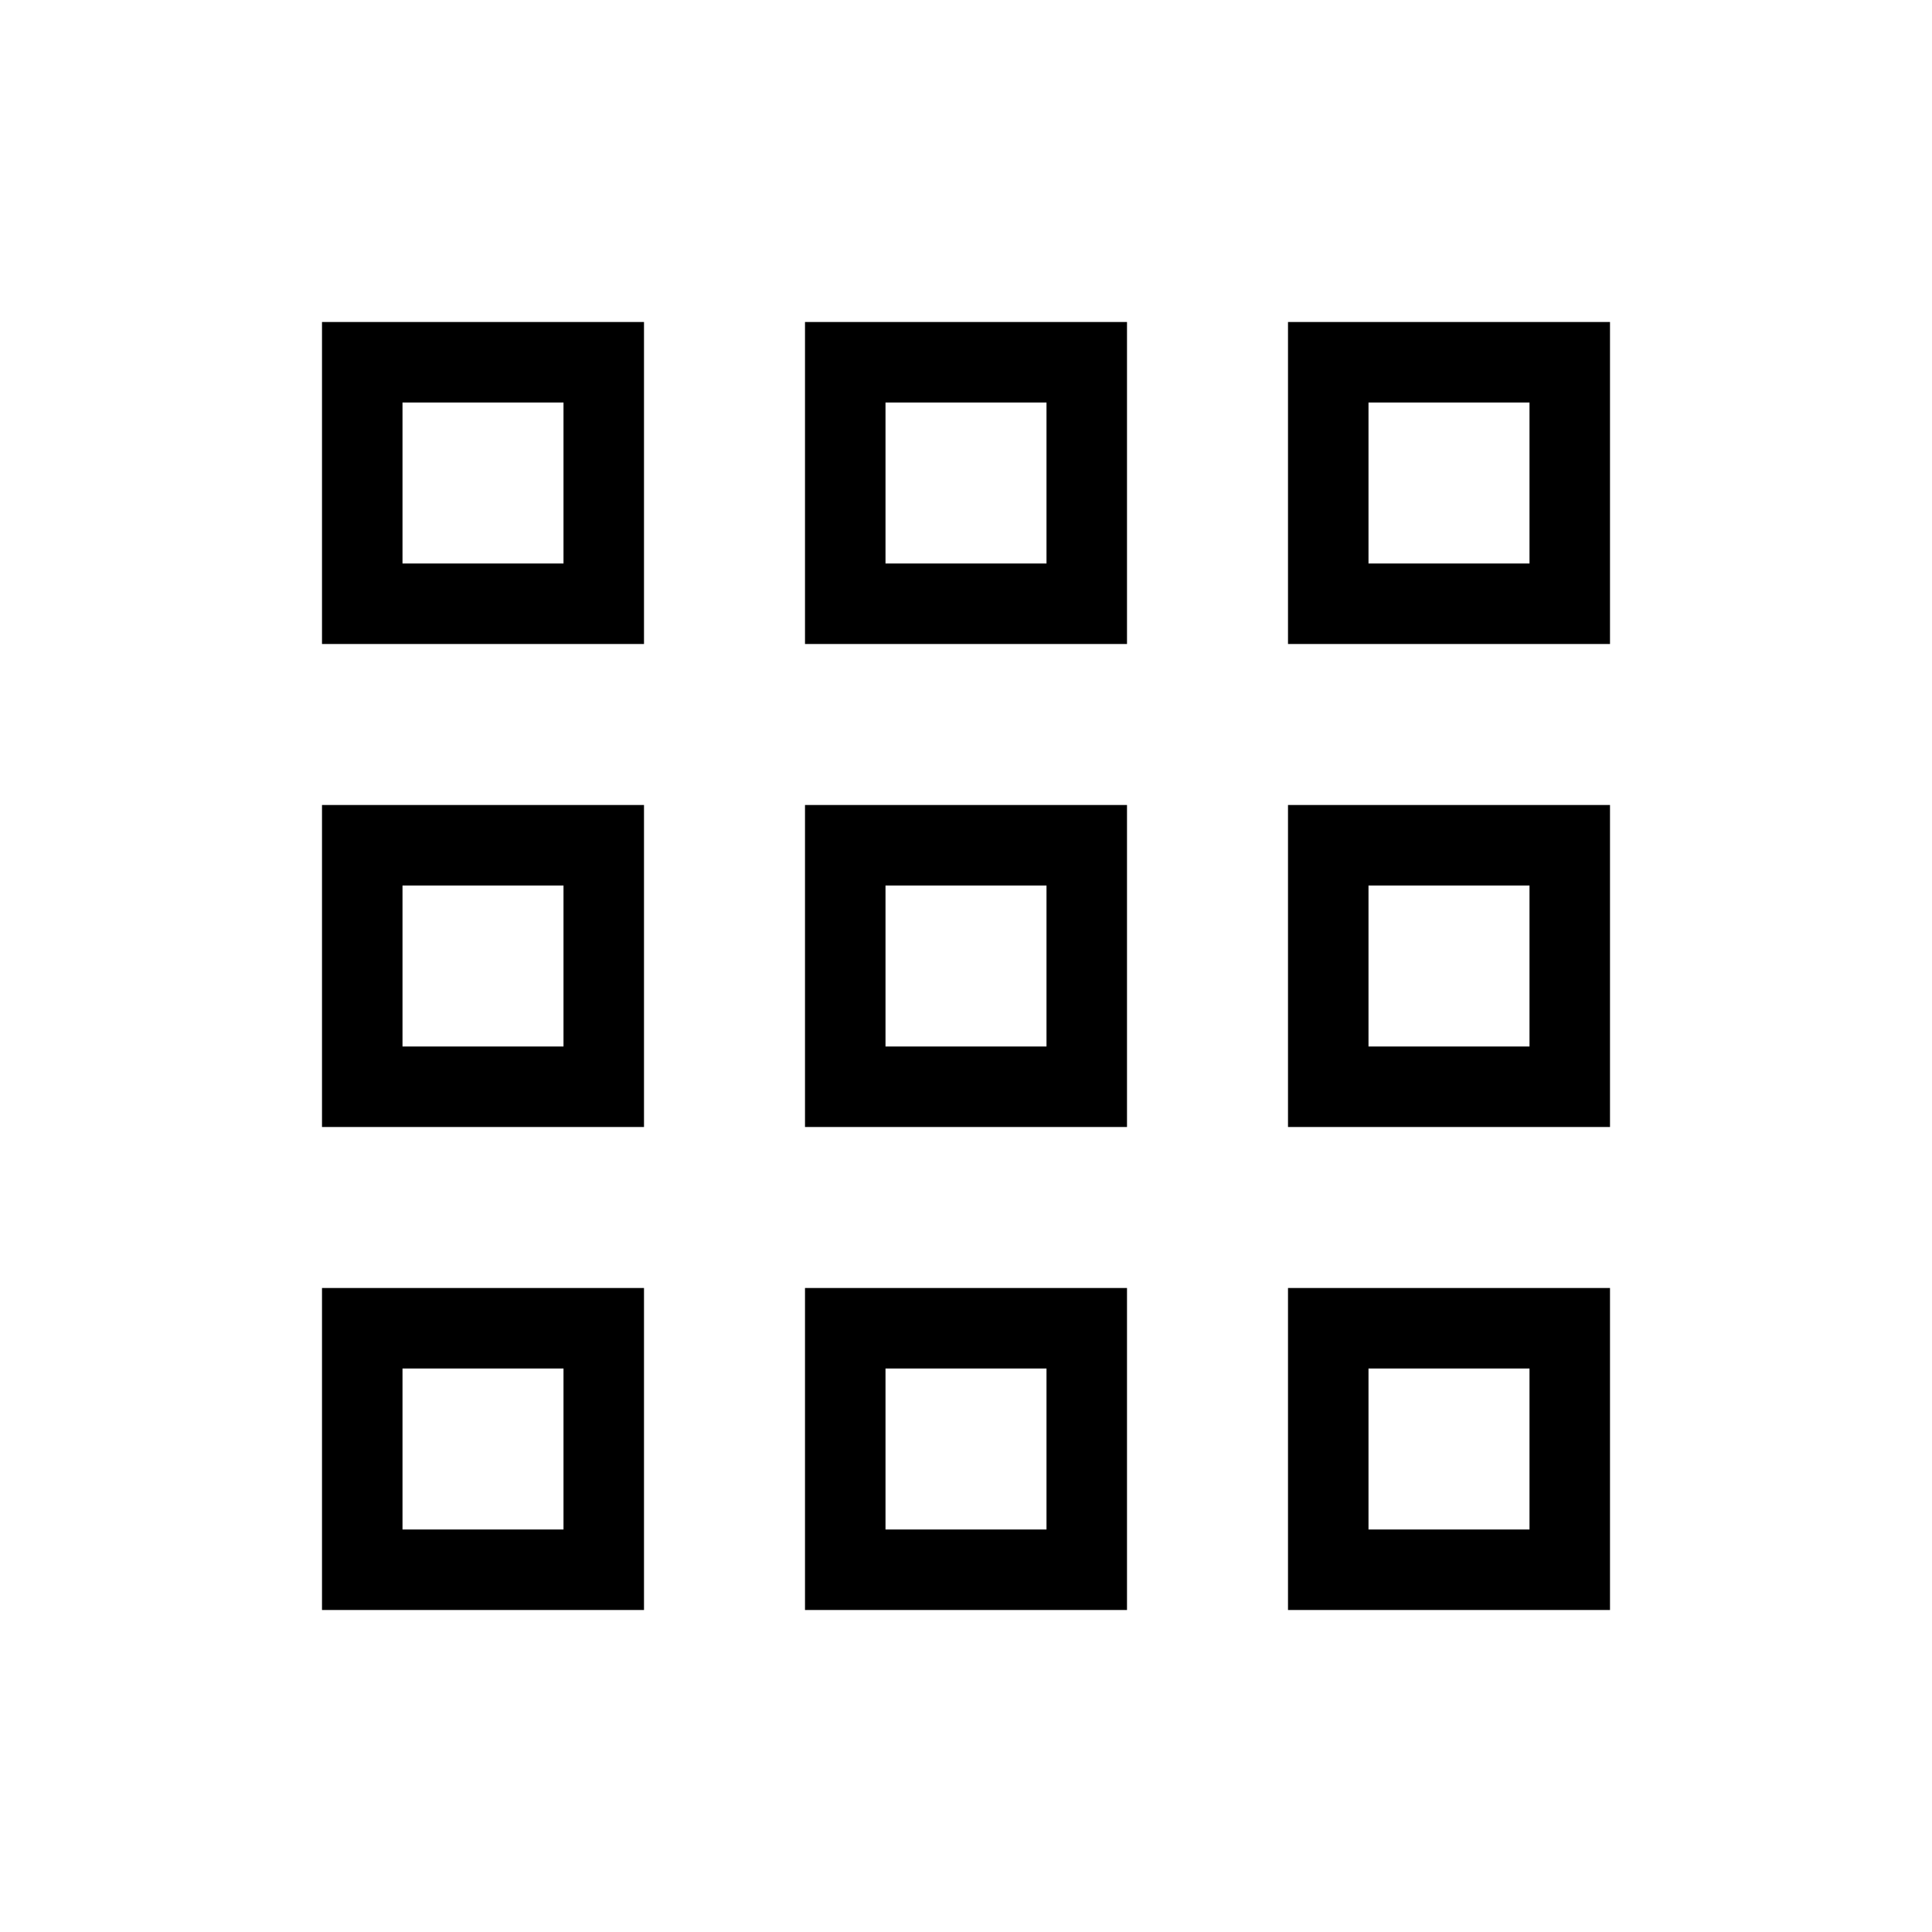
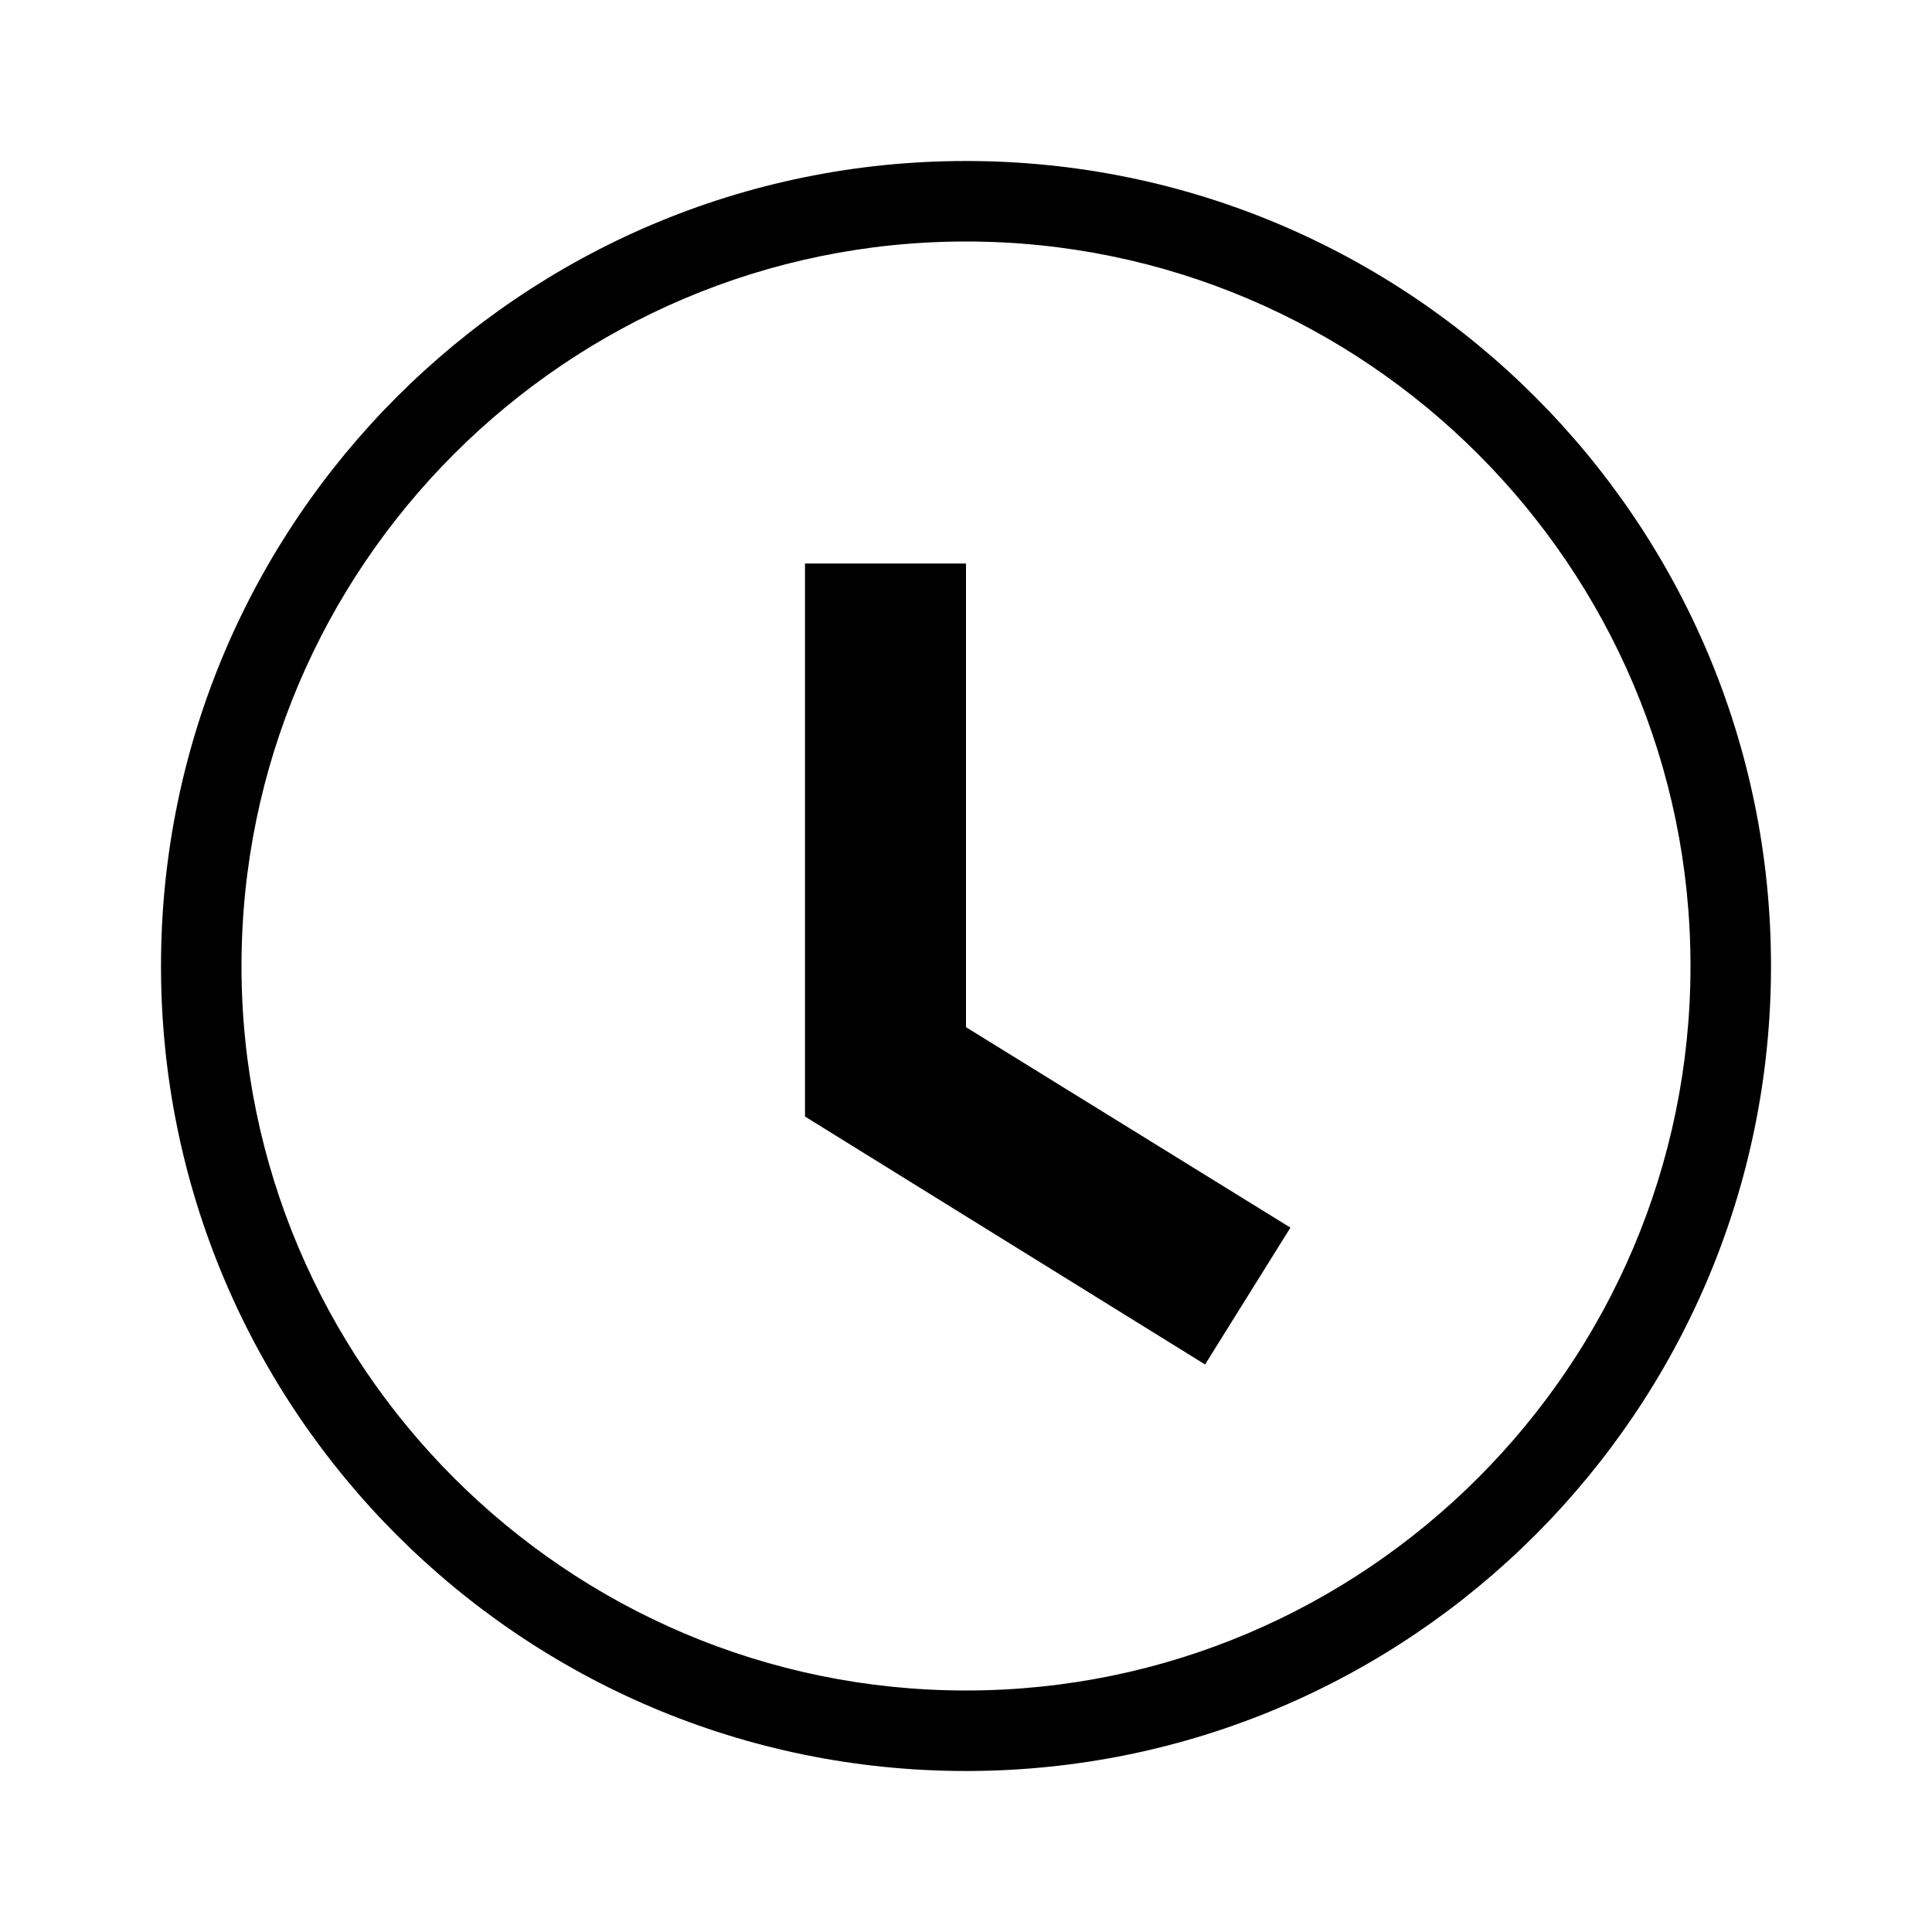
<svg viewBox="0 0 24 24" preserveAspectRatio="xMidYMid meet" focusable="false" class="style-scope yt-icon" style="pointer-events: none; display: block; width: 100%; height: 100%;">
  <g class="style-scope yt-icon">
-     <path d="M16,4v4h4V4H16z M19,7h-2V5h2V7z M16,10v4h4v-4H16z M19,13h-2v-2h2V13z M10,4v4h4V4H10z M13,7h-2V5h2V7z M10,10v4h4v-4H10z M13,13h-2v-2h2V13z M16,16v4h4v-4H16z M19,19h-2v-2h2V19z M10,16v4h4v-4H10z M13,19h-2v-2h2V19z M4,4v4h4V4H4z M7,7H5V5h2V7z M4,10 v4h4v-4H4z M7,13H5v-2h2V13z M4,16v4h4v-4H4z M7,19H5v-2h2V19z" class="style-scope yt-icon" />
+     <path d="M14.97,16.95L10,13.87V7h2v5.76l4.03,2.49L14.97,16.95z M12,3c-4.96,0-9,4.04-9,9s4.04,9,9,9s9-4.04,9-9S16.96,3,12,3 M12,2c5.52,0,10,4.48,10,10s-4.48,10-10,10S2,17.52,2,12S6.48,2,12,2L12,2z" class="style-scope yt-icon" />
  </g>
</svg>
